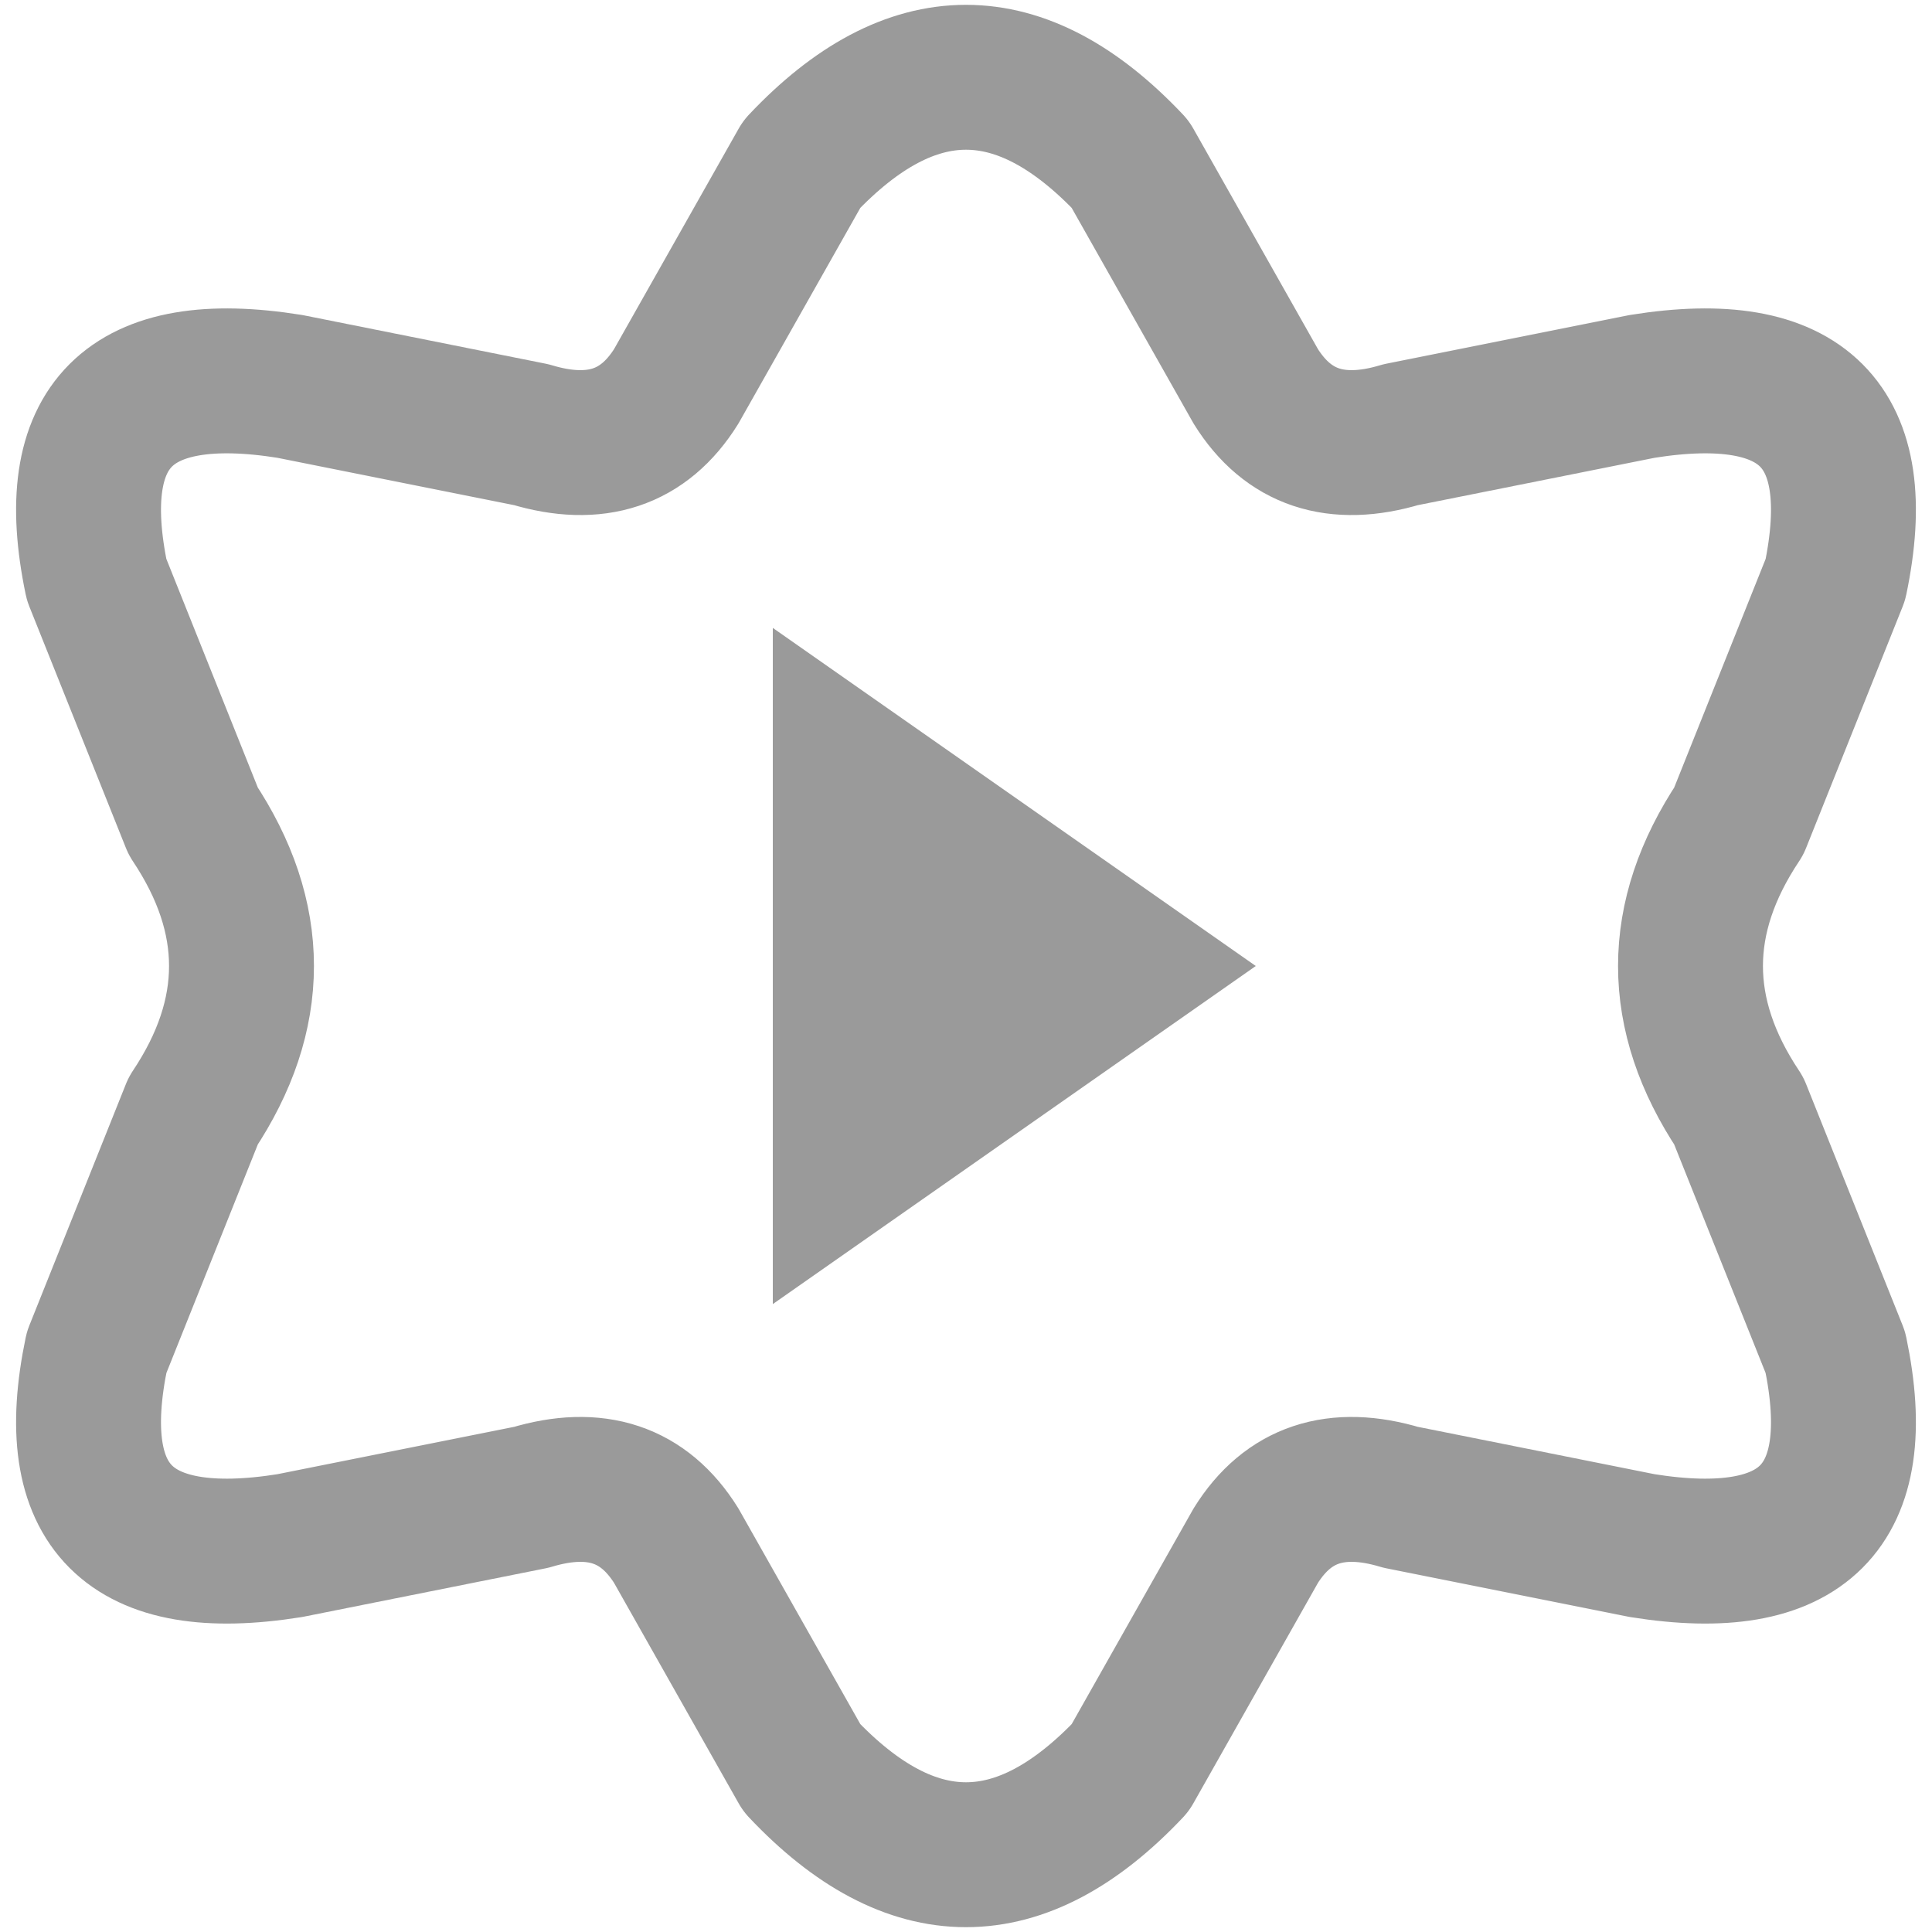
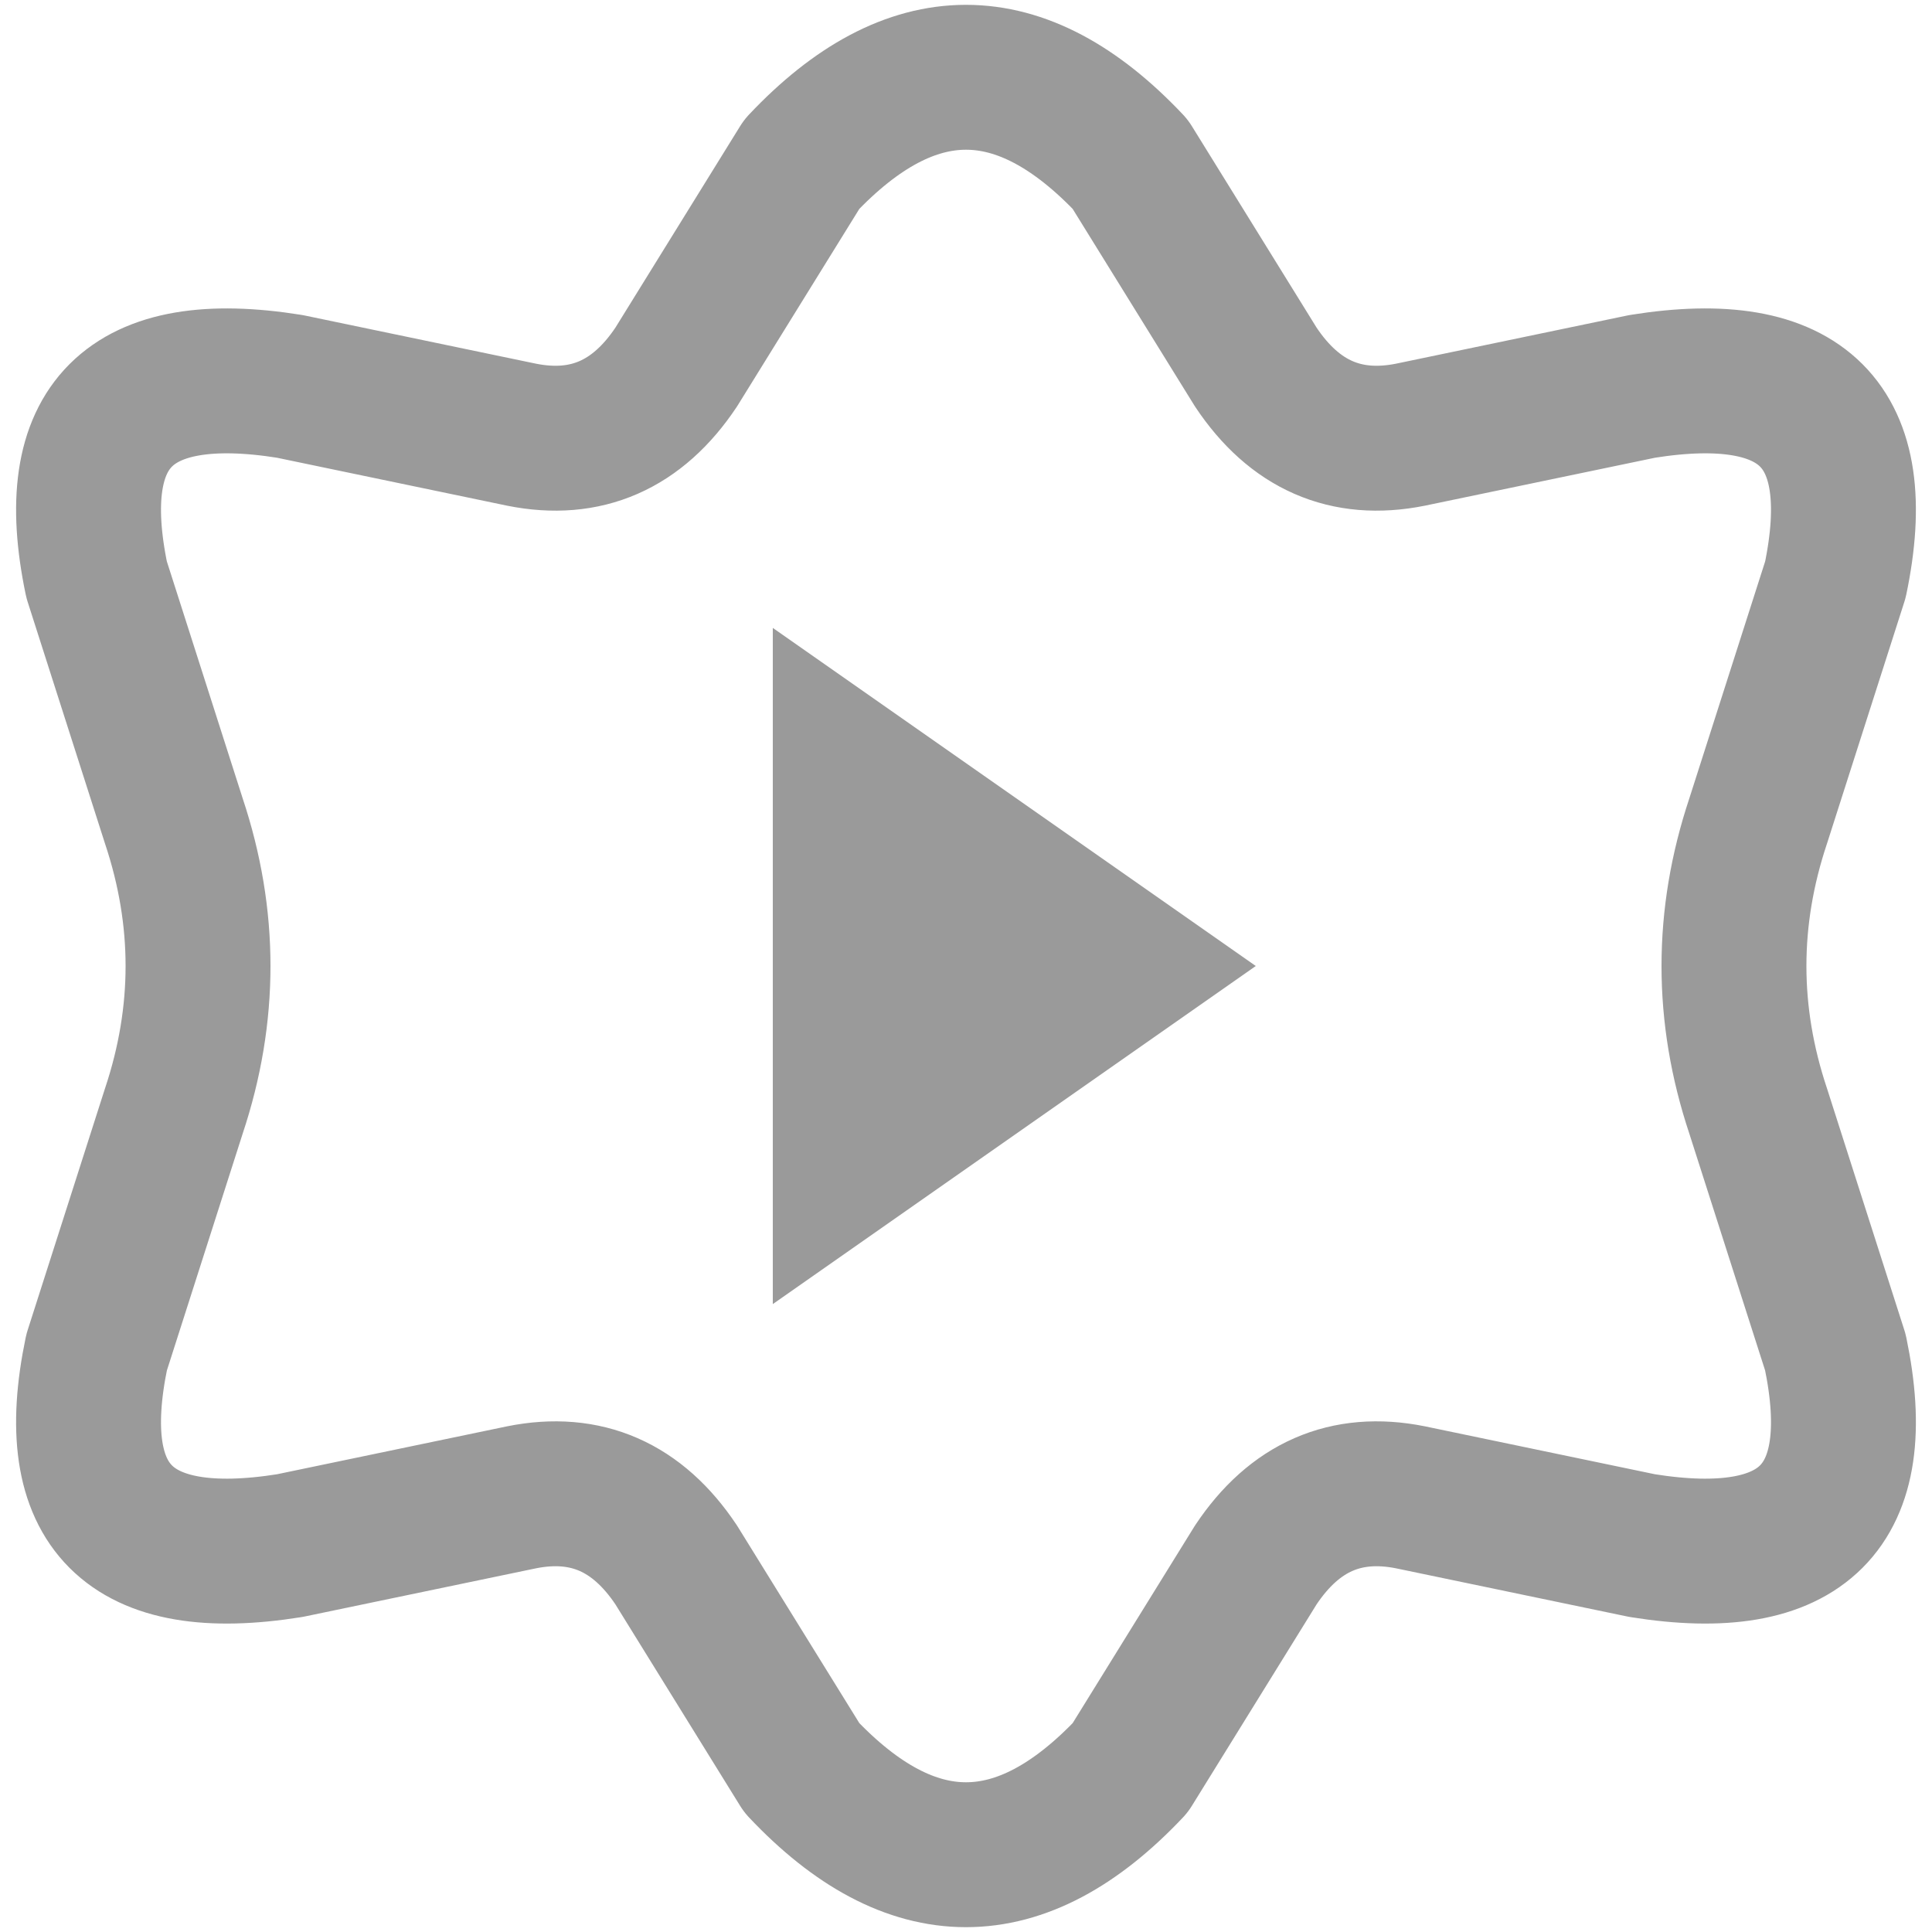
<svg xmlns="http://www.w3.org/2000/svg" viewBox="0 0 20 20" fill="none" stroke="#9a9a9a" stroke-width="1.5" stroke-linejoin="round">
-   <path d="M8.3 1.7Q10-.1 11.7 1.7L13 4Q13.5 4.8 14.5 4.5L17 4Q19.5 3.6 19 6L18 8.5Q17 10 18 11.5L19 14Q19.5 16.4 17 16L14.5 15.5Q13.5 15.2 13 16L11.7 18.3Q10 20.1 8.3 18.3L7 16Q6.5 15.2 5.5 15.5L3 16Q.5 16.4 1 14L2 11.5Q3 10 2 8.5L1 6Q.5 3.6 3 4L5.5 4.5Q6.5 4.8 7 4Z" />
+   <path d="M8.3 1.7Q10-.1 11.7 1.7L13 3.8Q13.6 4.7 14.6 4.5L17 4Q19.5 3.6 19 6L18.2 8.5Q17.7 10 18.2 11.5L19 14Q19.5 16.4 17 16L14.6 15.5Q13.6 15.3 13 16.2L11.7 18.3Q10 20.1 8.3 18.3L7 16.2Q6.4 15.3 5.4 15.5L3 16Q.5 16.4 1 14L1.8 11.5Q2.3 10 1.8 8.5L1 6Q.5 3.6 3 4L5.4 4.5Q6.4 4.7 7 3.8Z" />
  <path d="m8 6.5 5 3.5-5 3.5Z" fill="#9a9a9a" stroke="none" />
</svg>
